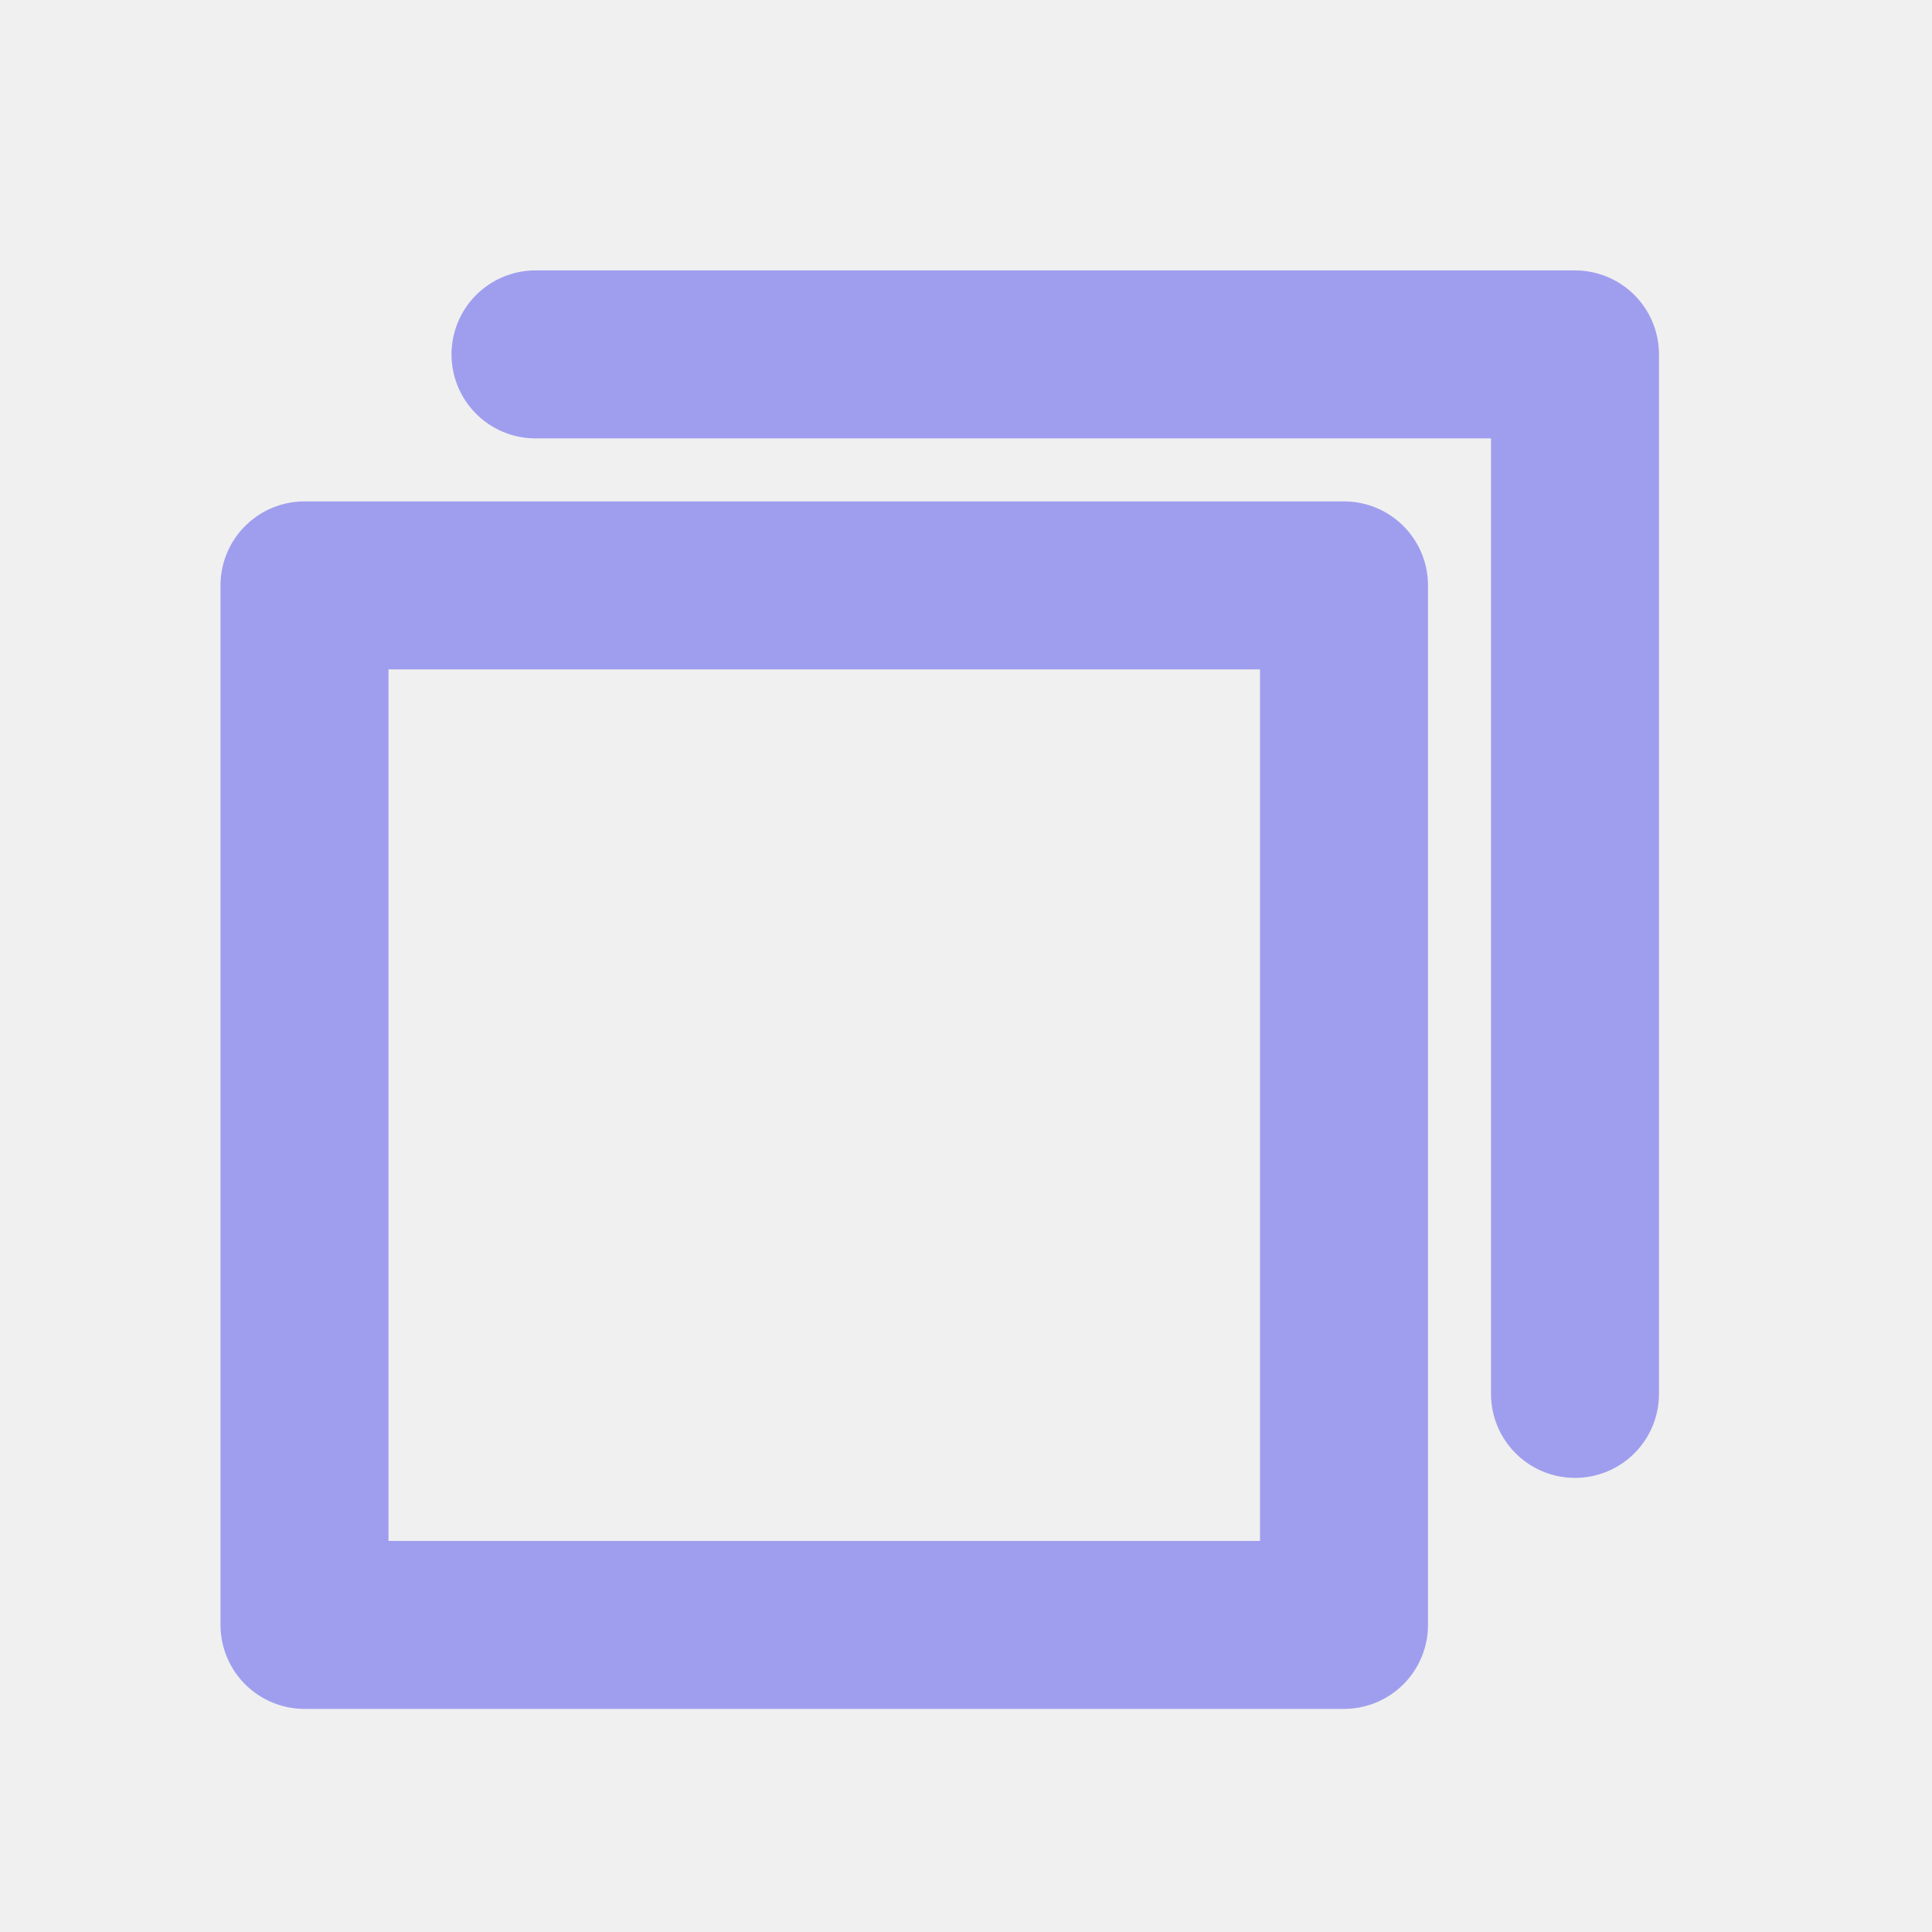
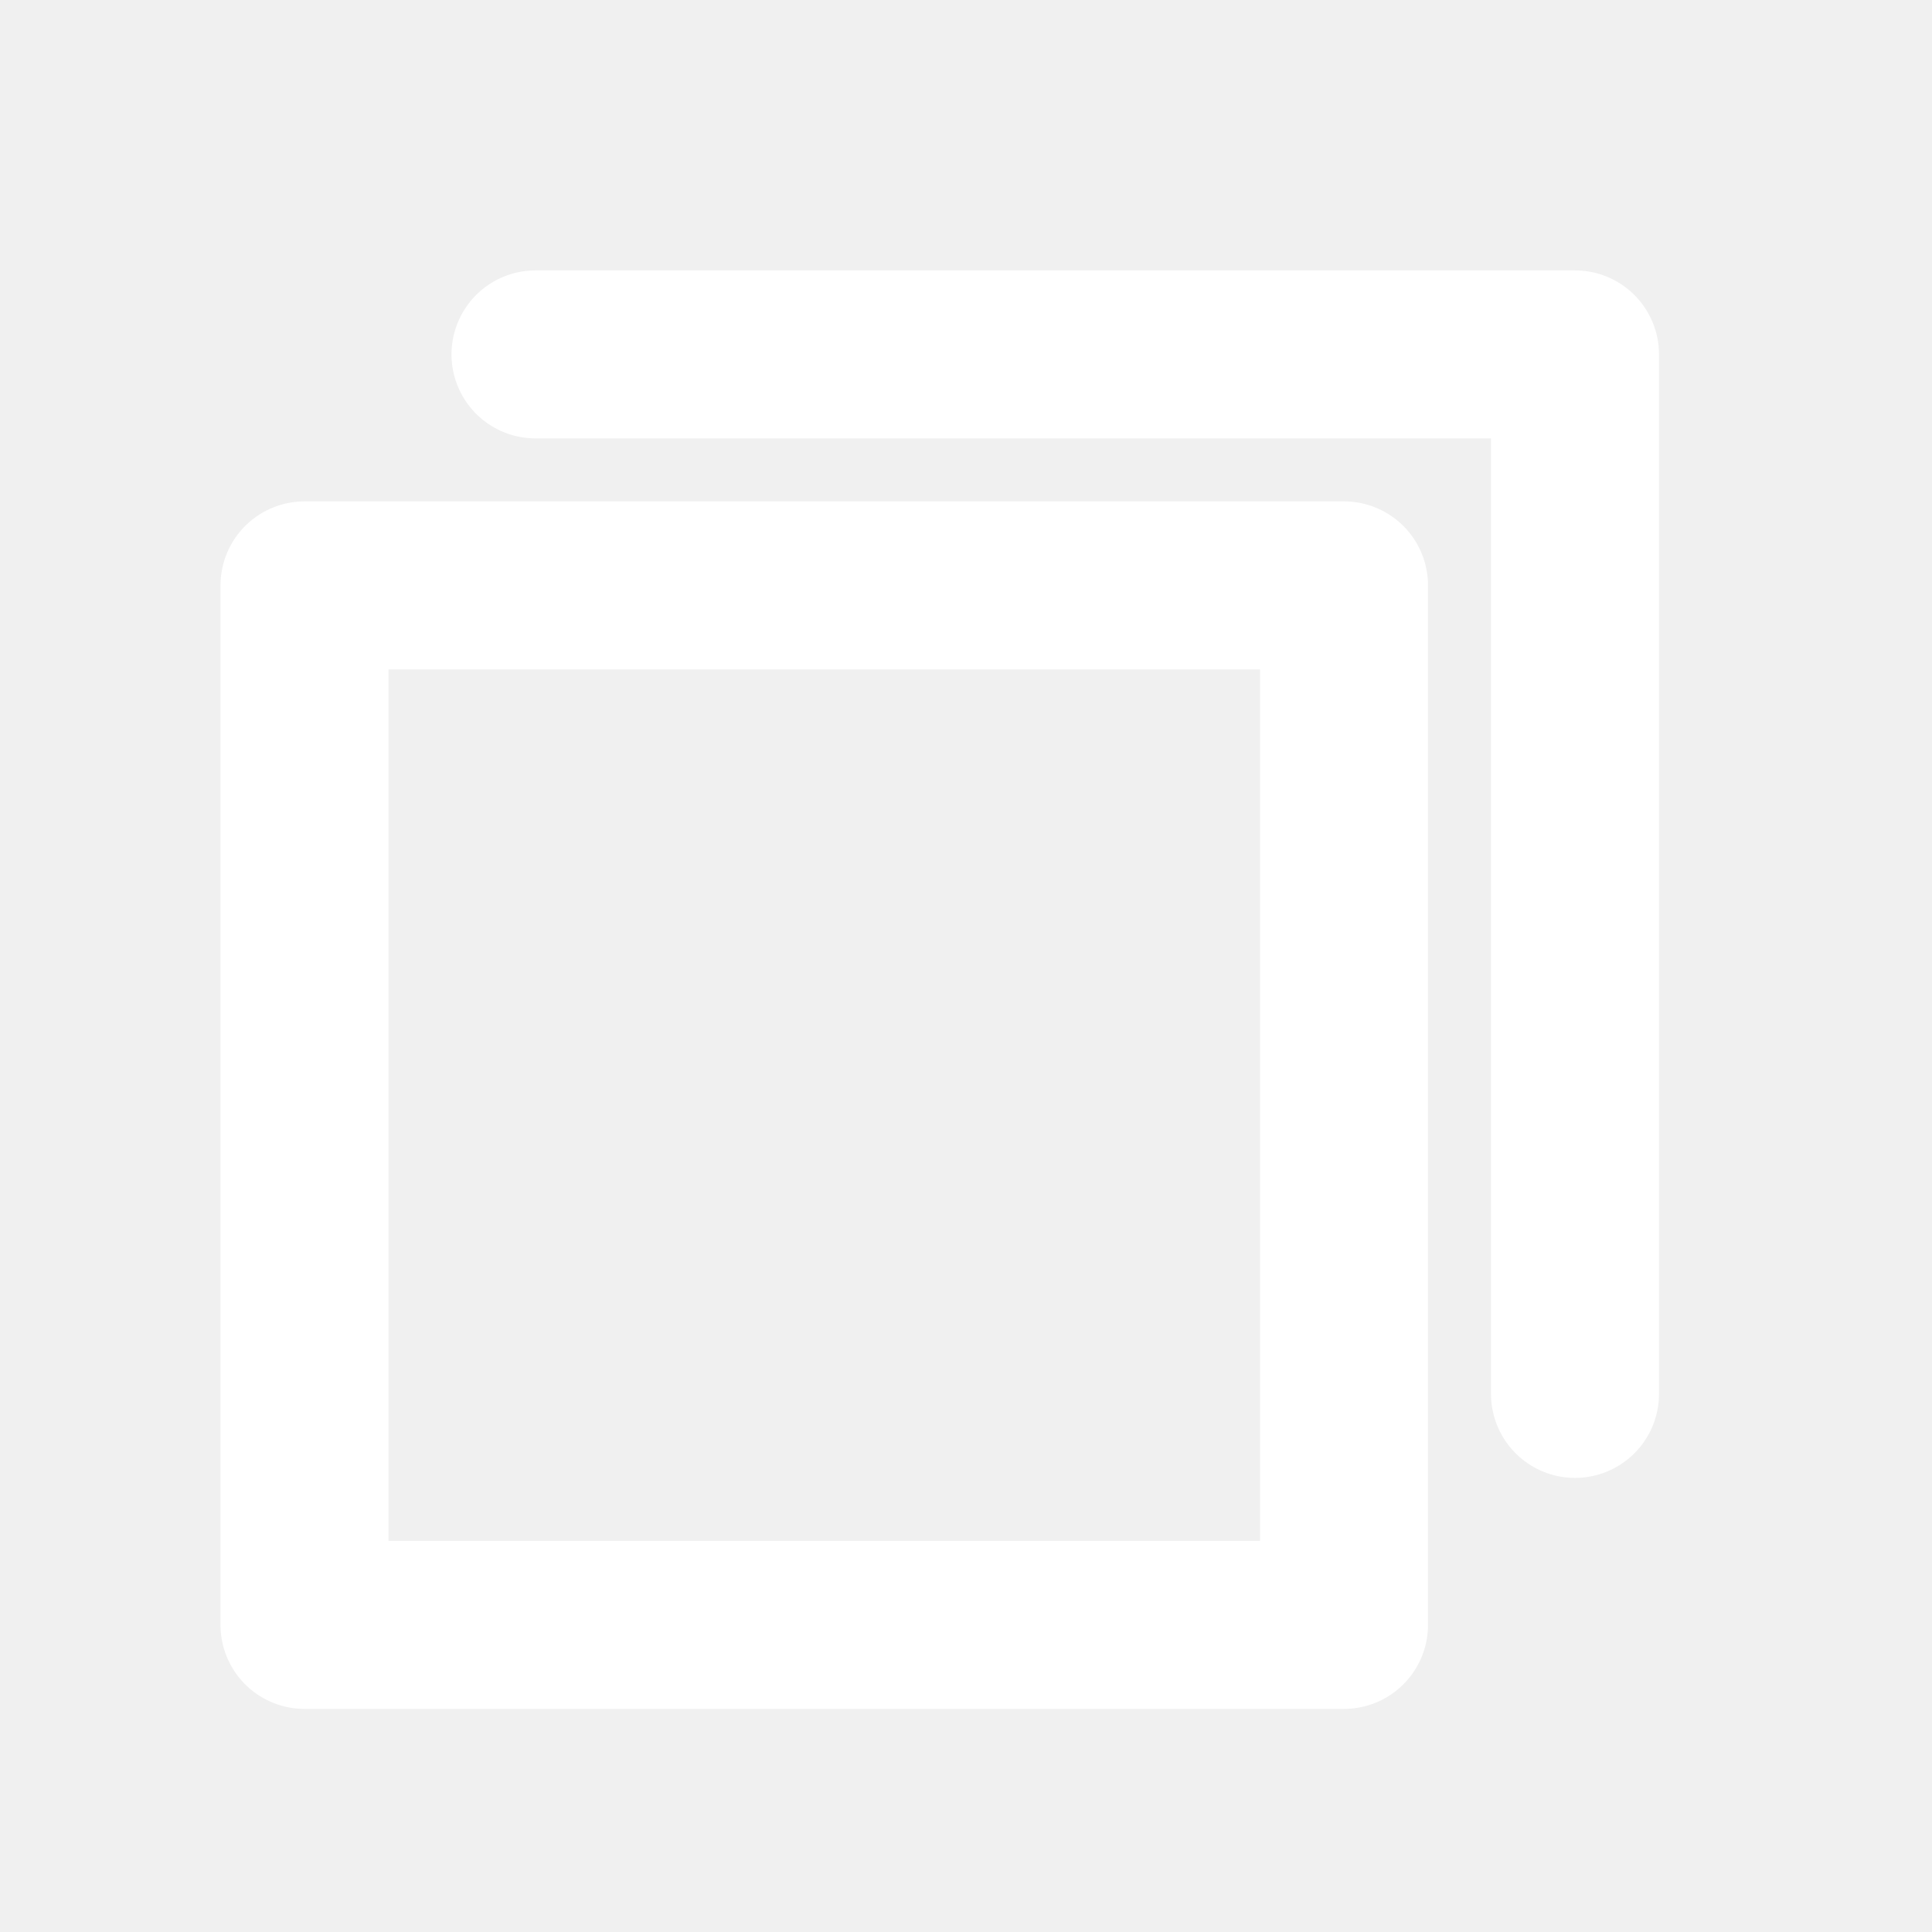
<svg xmlns="http://www.w3.org/2000/svg" width="23" height="23" viewBox="0 0 23 23" fill="none">
-   <path d="M18.75 16.594V4.219H6.375" stroke="#9F9EEE" stroke-width="2" stroke-linecap="round" stroke-linejoin="round" />
-   <path d="M16 6.969H3.625V19.344H16V6.969Z" stroke="#9F9EEE" stroke-width="2" stroke-linecap="round" stroke-linejoin="round" />
+   <path d="M18.75 16.594V4.219H6.375" stroke="#FFFFFF" stroke-width="2" stroke-linecap="round" stroke-linejoin="round" />
+   <path d="M16 6.969H3.625V19.344H16V6.969Z" stroke="#FFFFFF" stroke-width="2" stroke-linecap="round" stroke-linejoin="round" />
</svg>
